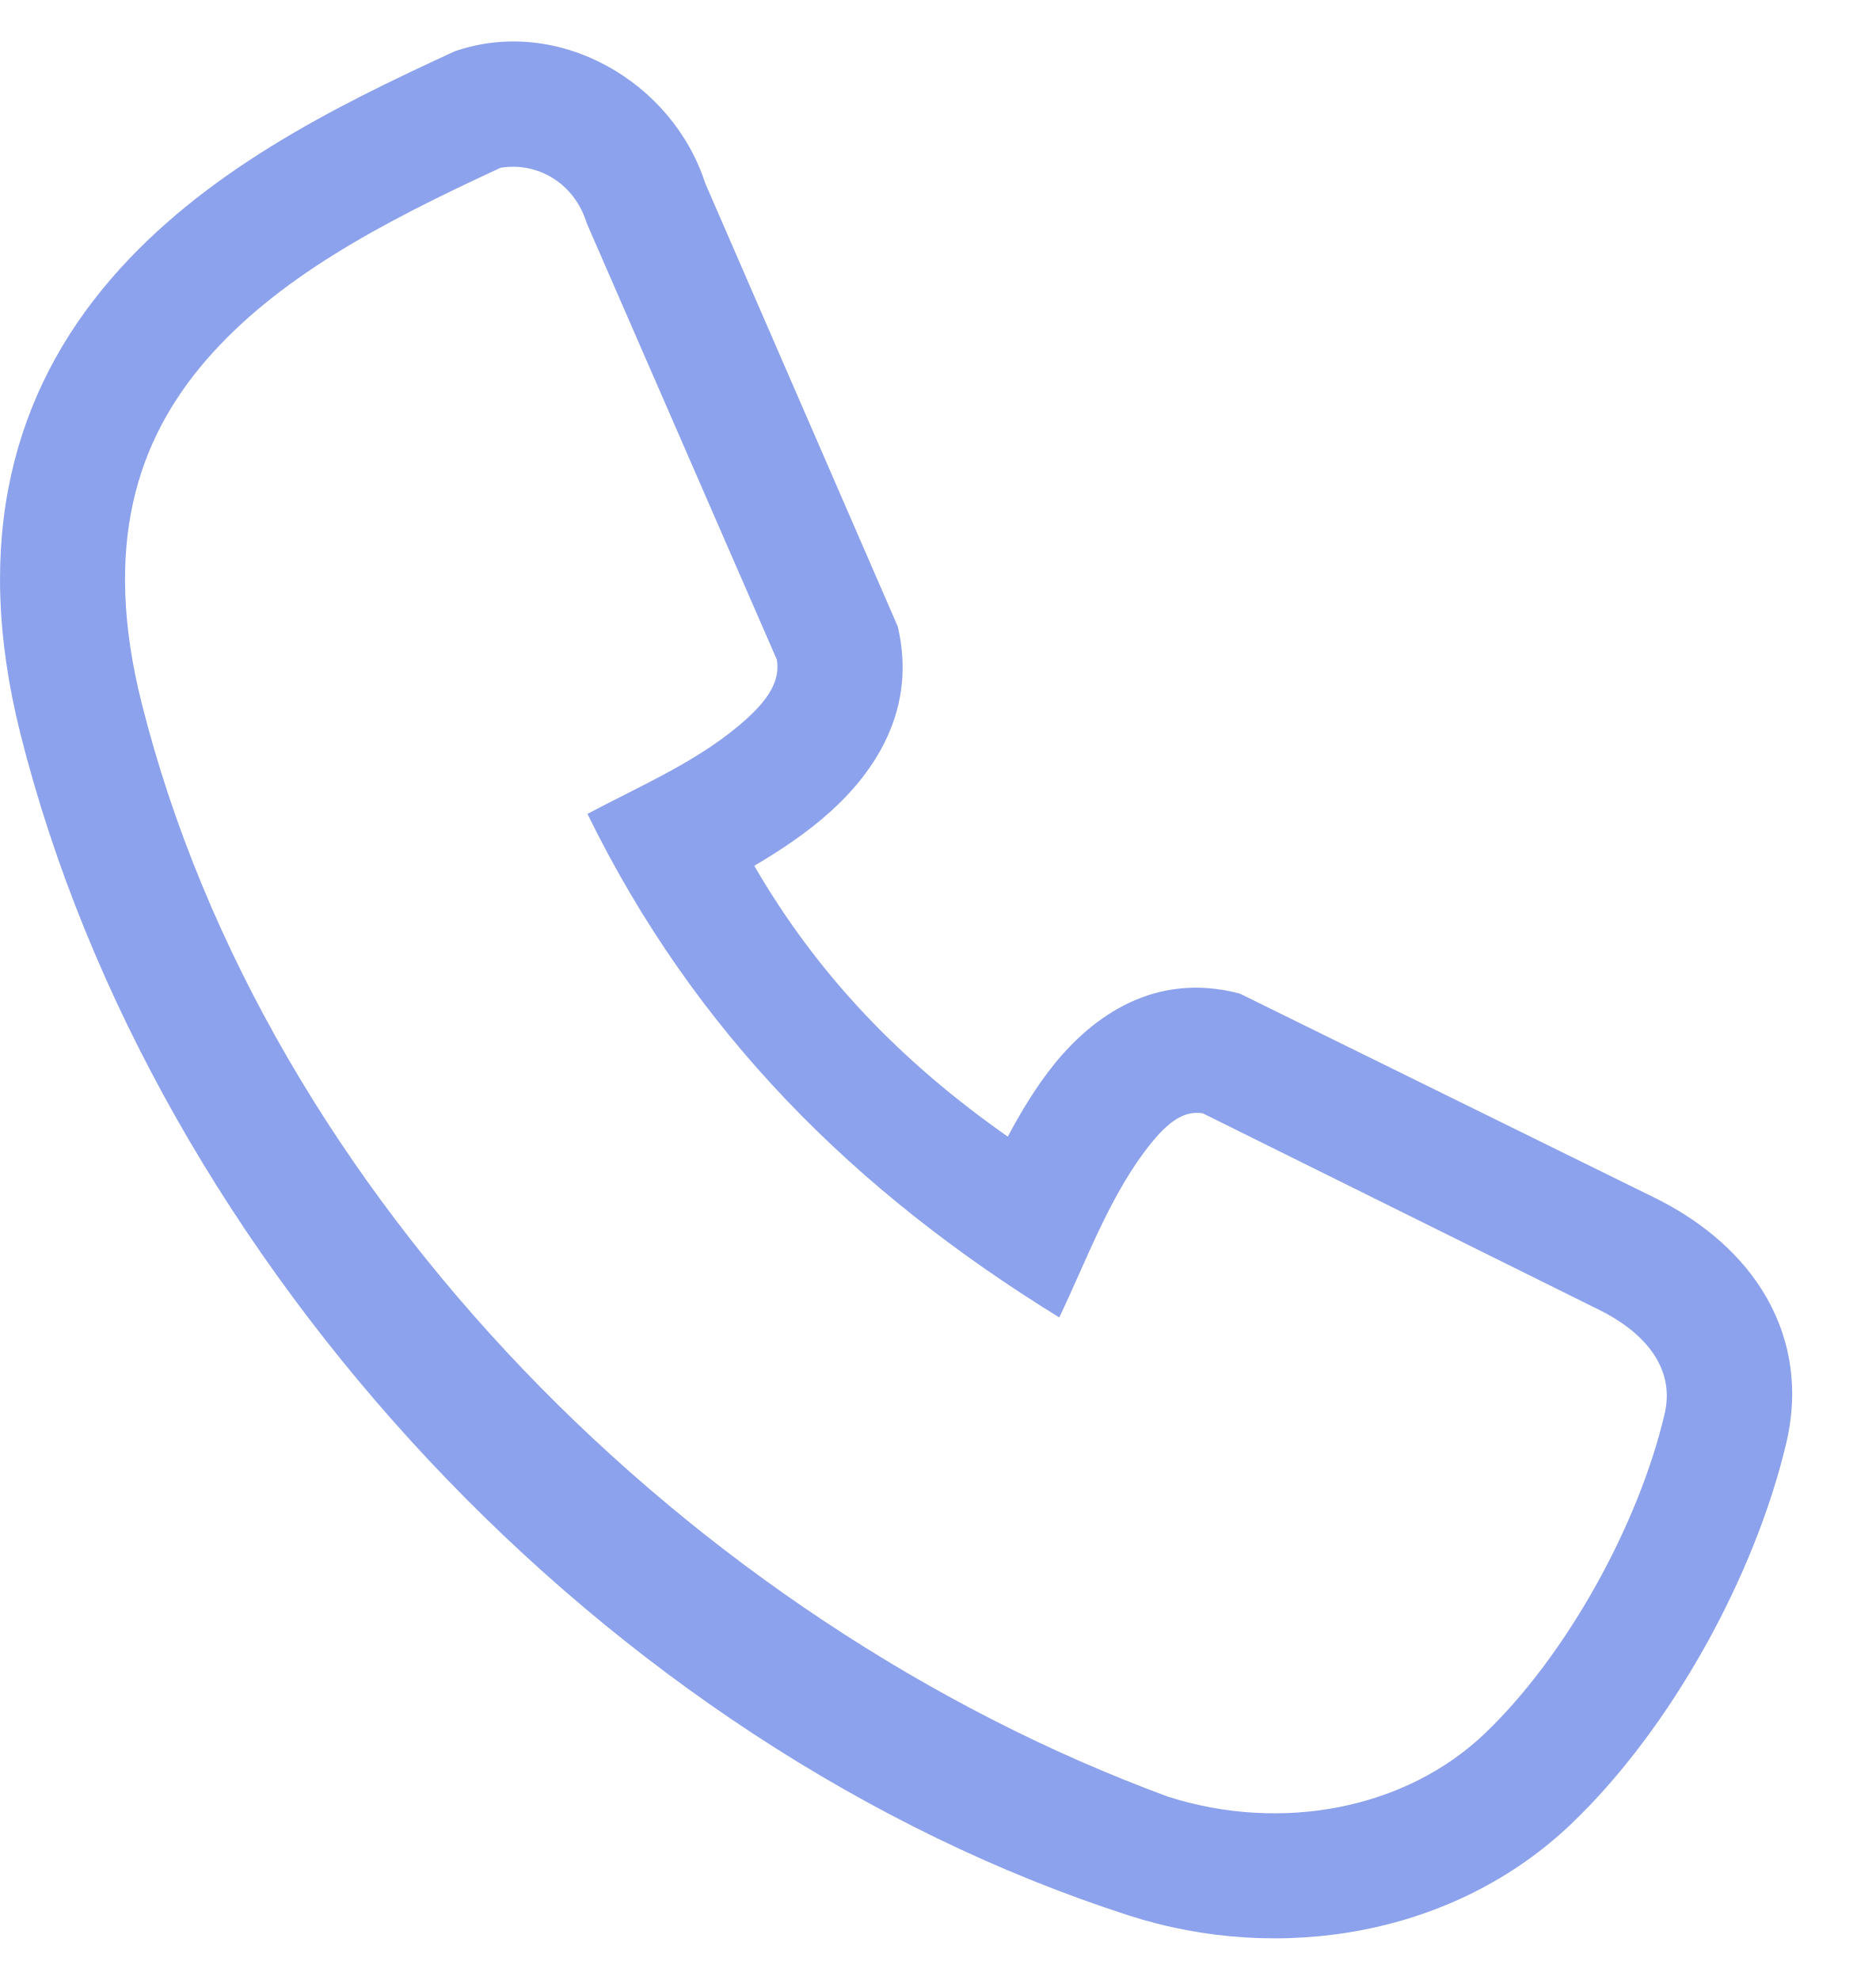
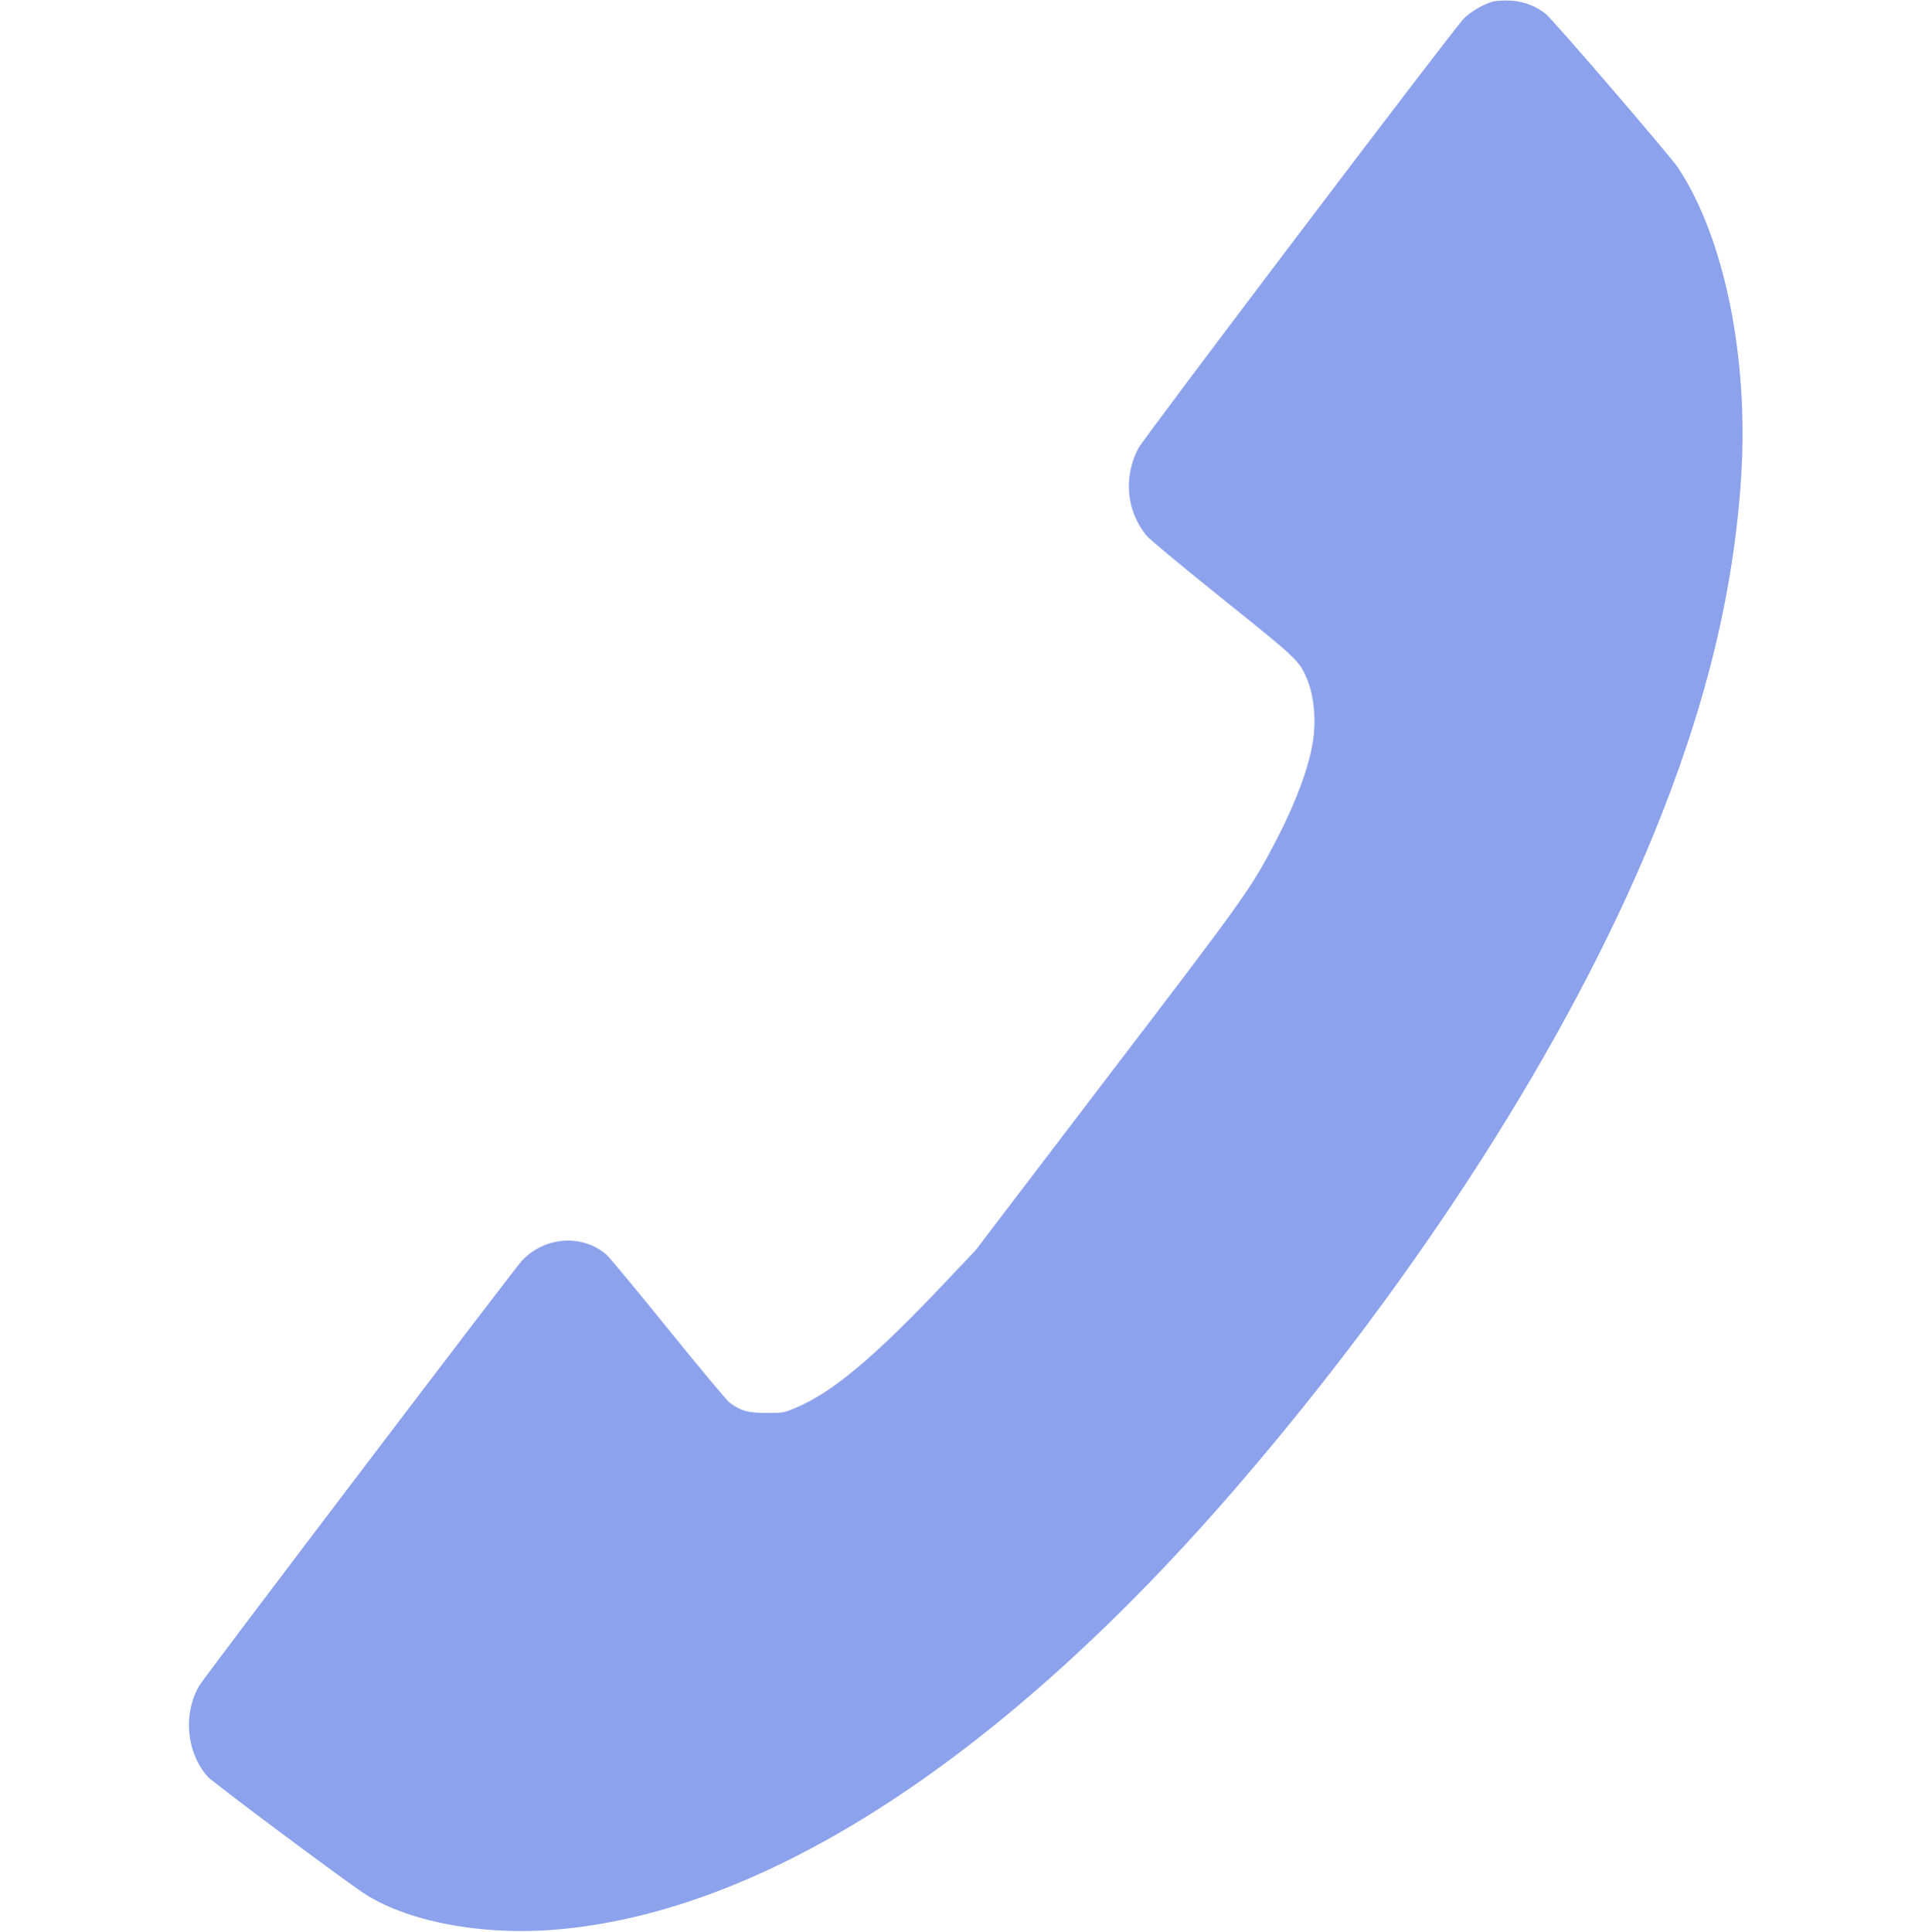
- <svg xmlns="http://www.w3.org/2000/svg" width="18" height="19" viewBox="0 0 18 19" fill="none">
-   <path fill-rule="evenodd" clip-rule="evenodd" d="M4.804 1.61C3.641 2.147 2.655 2.672 1.974 3.461C1.317 4.223 0.978 5.232 1.36 6.749C2.551 11.484 6.647 15.561 11.21 17.241C12.302 17.589 13.494 17.36 14.255 16.63C15.029 15.888 15.725 14.639 15.976 13.566C16.085 13.101 15.744 12.766 15.355 12.573L11.545 10.684C11.398 10.661 11.255 10.716 11.054 10.962C10.659 11.448 10.435 12.08 10.166 12.642C8.201 11.432 6.664 9.908 5.638 7.81C6.157 7.534 6.735 7.291 7.172 6.892C7.415 6.671 7.482 6.501 7.456 6.331L5.631 2.142C5.516 1.761 5.161 1.551 4.804 1.61ZM6.768 1.758C6.453 0.782 5.359 0.149 4.365 0.492C3.184 1.034 1.947 1.654 1.065 2.677C0.136 3.755 -0.274 5.172 0.196 7.041C1.474 12.125 5.823 16.765 10.831 18.38C12.285 18.849 13.96 18.576 15.086 17.496C16.037 16.585 16.843 15.126 17.145 13.84C17.273 13.291 17.17 12.79 16.91 12.378C16.659 11.98 16.28 11.692 15.889 11.498L11.9 9.535C11.083 9.318 10.489 9.756 10.124 10.204C9.948 10.42 9.798 10.67 9.672 10.907C8.656 10.195 7.85 9.363 7.239 8.308C7.486 8.163 7.752 7.987 7.98 7.779C8.402 7.395 8.802 6.8 8.616 6.012L6.768 1.758Z" fill="#8DA2ED" />
+ <svg xmlns="http://www.w3.org/2000/svg" version="1.0" width="13pt" height="13pt" viewBox="0 0 1030 1280" preserveAspectRatio="xMidYMid meet">
+   <g transform="translate(0,1280) scale(0.1,-0.1)" fill="#8da2ed" stroke="none">
+     <path d="M8646 12790 c-60 -16 -149 -67 -194 -113 -71 -72 -2120 -2778 -2157 -2848 -100 -191 -80 -414 53 -578 19 -24 247 -213 506 -421 488 -391 506 -408 555 -521 50 -114 66 -279 42 -430 -28 -171 -113 -399 -240 -644 -170 -327 -201 -370 -1122 -1576 l-874 -1147 -225 -237 c-442 -467 -720 -700 -955 -801 -87 -38 -93 -39 -205 -39 -123 0 -172 14 -246 70 -17 13 -201 233 -407 488 -206 255 -390 476 -408 492 -163 138 -410 119 -560 -41 -53 -57 -2097 -2749 -2136 -2813 -112 -186 -89 -448 55 -608 31 -35 842 -641 1021 -763 282 -192 781 -290 1278 -250 1399 114 2984 1146 4542 2960 1197 1393 2177 2928 2733 4280 351 853 541 1627 589 2400 49 785 -113 1575 -418 2037 -50 76 -821 973 -876 1019 -61 52 -150 86 -235 90 -42 2 -94 -1 -116 -6z" />
+   </g>
</svg>
